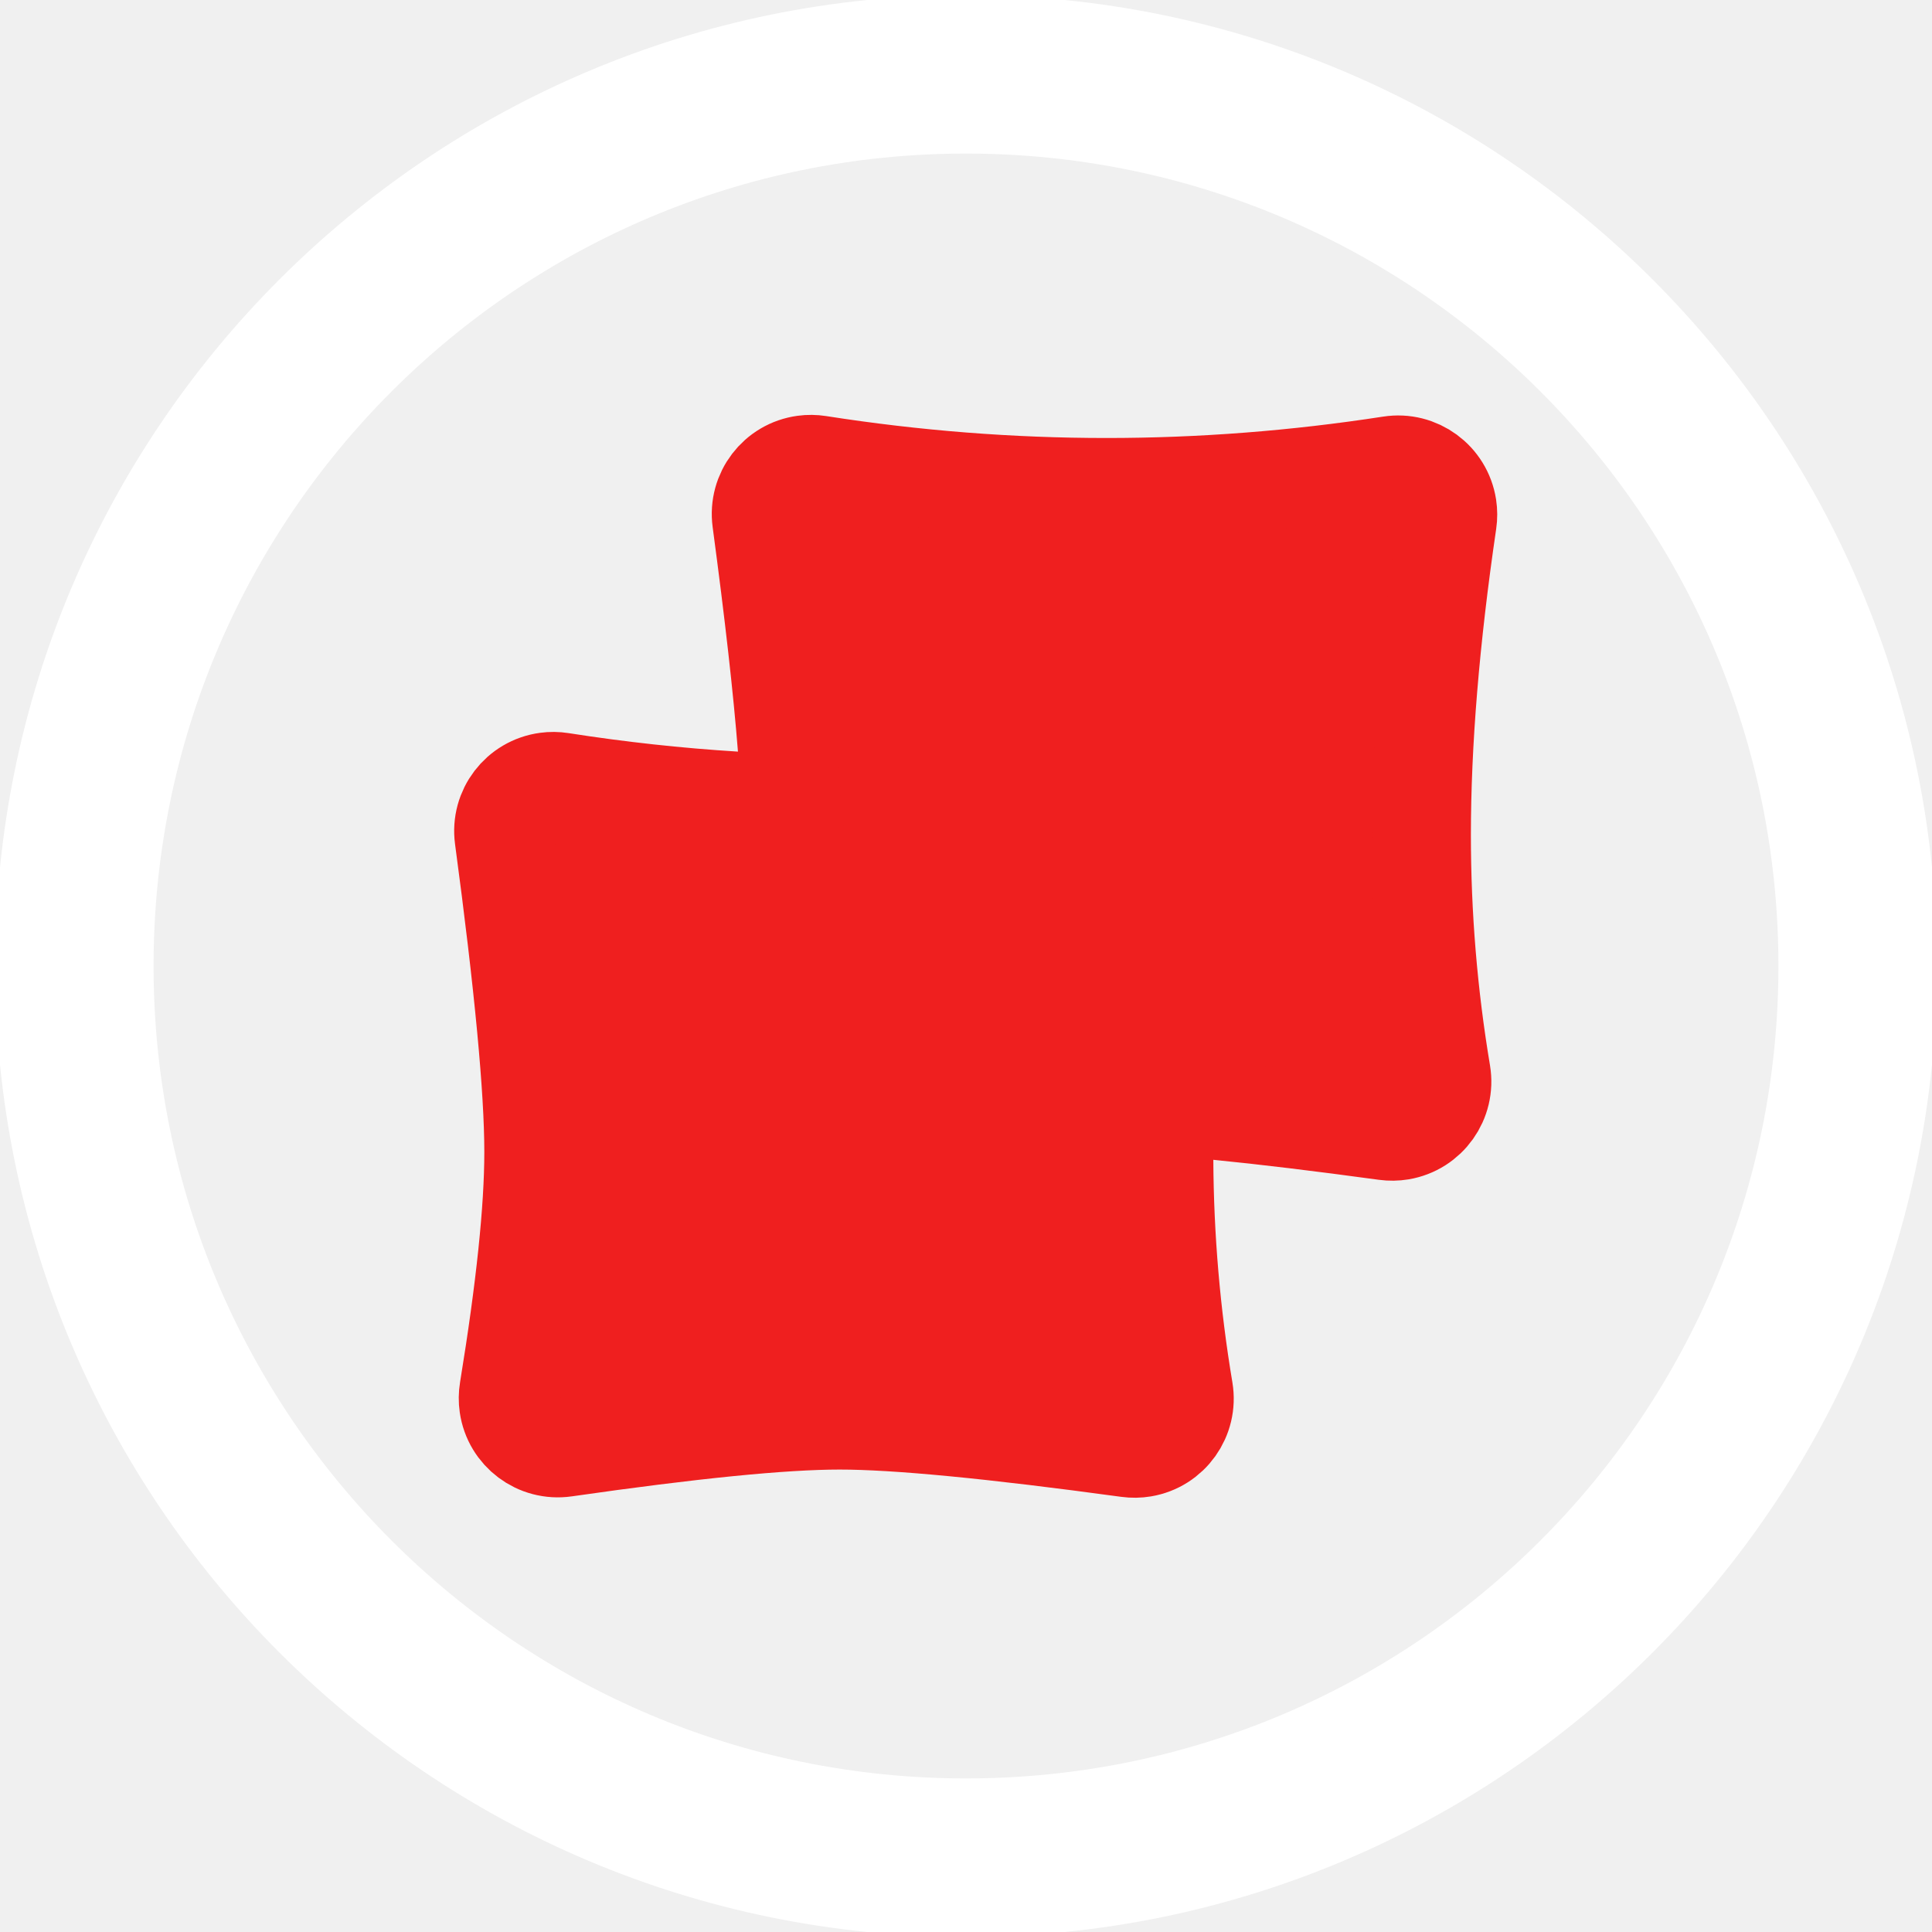
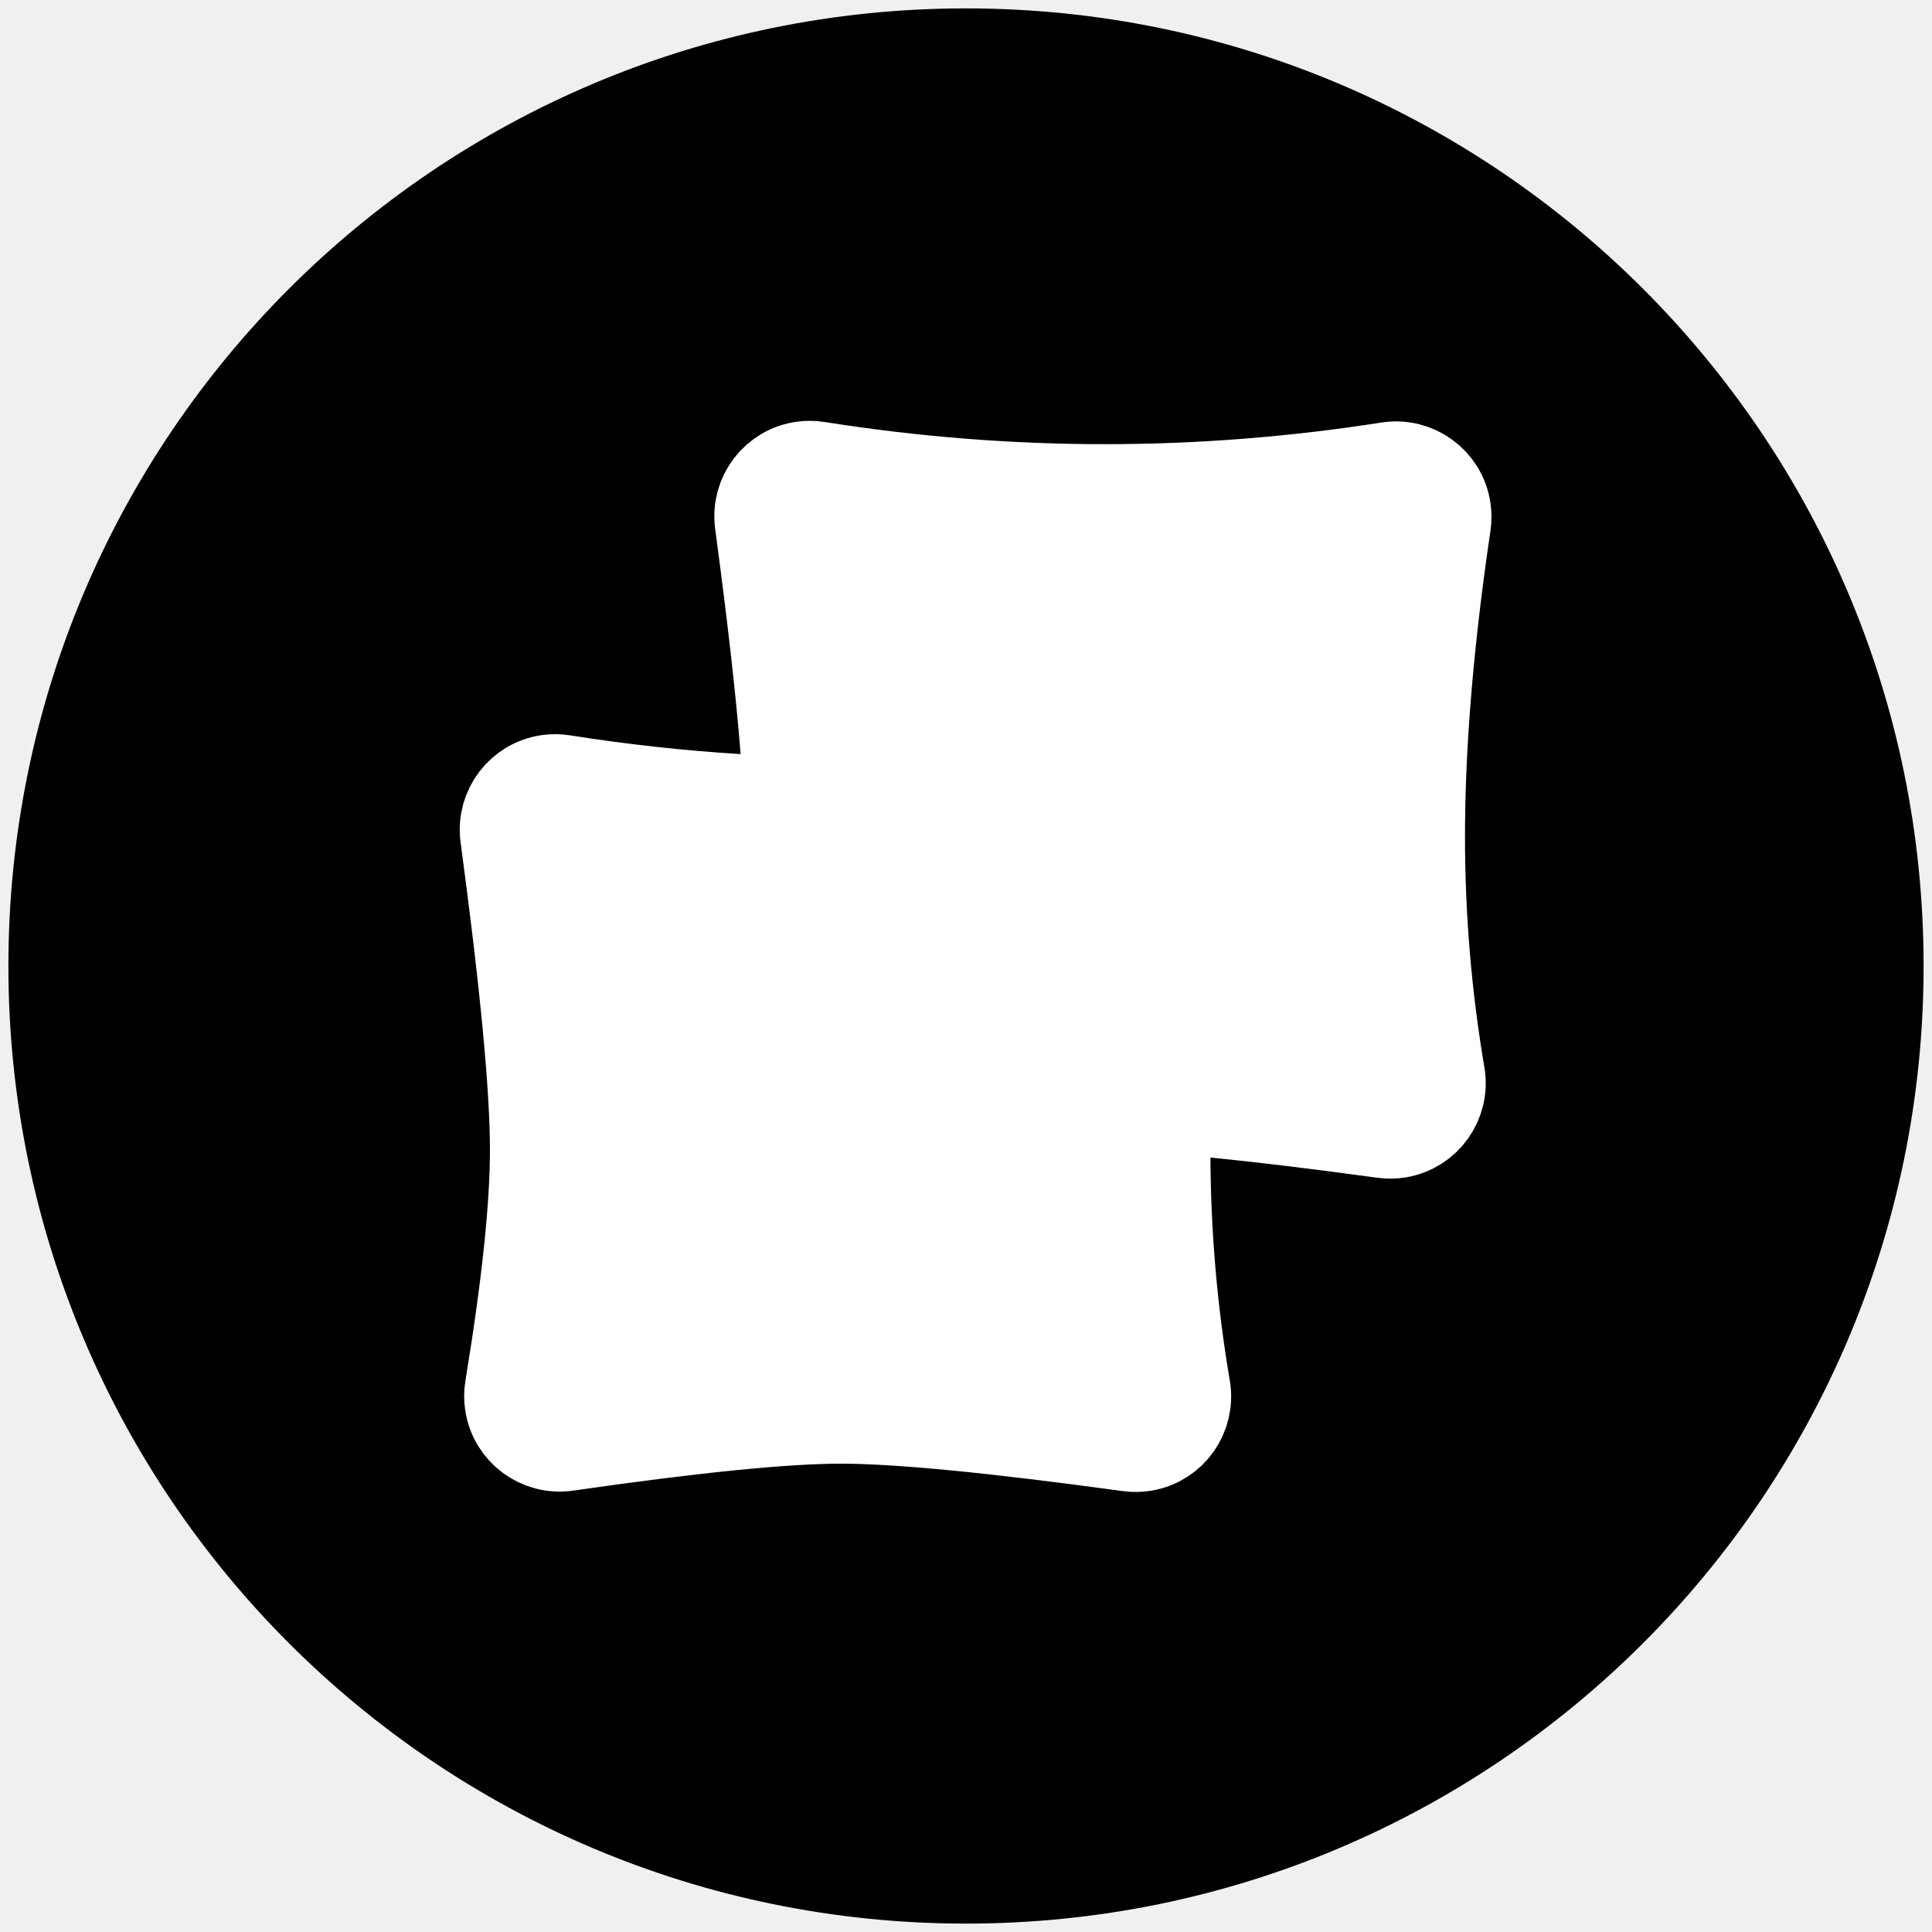
- <svg xmlns="http://www.w3.org/2000/svg" width="78px" height="78px" viewBox="0 0 78 78" version="1.1">
-   <g id="Artboard" stroke="none" stroke-width="1" fill="none" fill-rule="evenodd">
-     <g id="Group-2" transform="translate(3, 3)">
-       <g id="Group" transform="translate(15.2, 13.6)" fill="#EF1F1F" stroke="#EF1F1F" stroke-width="4">
-         <path d="M13.587,13.588 L13.767,15.883 L11.47,15.741 C9.128,15.596 6.786,15.34 4.446,14.974 C4.255,14.944 4.062,14.942 3.871,14.968 C2.776,15.114 2.007,16.121 2.154,17.216 C2.953,23.168 3.353,27.381 3.353,29.909 C3.353,32.237 3.016,35.433 2.347,39.53 C2.314,39.731 2.312,39.935 2.341,40.136 C2.498,41.23 3.512,41.989 4.605,41.832 C9.717,41.098 13.396,40.73 15.695,40.73 C18.011,40.73 21.872,41.104 27.339,41.85 C27.538,41.877 27.741,41.874 27.94,41.841 C29.029,41.658 29.764,40.627 29.582,39.538 C29.068,36.469 28.802,33.368 28.785,30.236 L28.773,28.016 L30.981,28.234 C32.865,28.42 35.117,28.692 37.739,29.05 C37.938,29.077 38.141,29.074 38.34,29.041 C39.429,28.858 40.164,27.827 39.982,26.738 C39.45,23.562 39.184,20.352 39.184,17.109 C39.184,13.398 39.532,9.185 40.226,4.464 C40.255,4.267 40.254,4.066 40.224,3.868 C40.055,2.777 39.034,2.028 37.942,2.197 C34.119,2.787 30.294,3.083 26.468,3.083 C22.593,3.083 18.719,2.78 14.846,2.174 C14.655,2.144 14.462,2.142 14.271,2.168 C13.176,2.314 12.407,3.321 12.554,4.416 C13.056,8.161 13.401,11.216 13.587,13.588 Z" id="Combined-Shape" />
+ <svg xmlns="http://www.w3.org/2000/svg" width="114px" height="114px" viewBox="0 0 114 114" version="1.1">
+   <g id="Page-1" stroke="none" stroke-width="1" fill="none" fill-rule="evenodd">
+     <g id="Artboard" transform="translate(-8, -33)">
+       <g id="Group-2" transform="translate(13, 38)">
+         <g id="Group" transform="translate(21.95556, 19.64444)" />
+         <circle id="Oval" stroke="#000000" stroke-width="9.009" fill="#000000" cx="52" cy="52" r="52" />
+         <path d="M41.508,39.277 L41.762,42.508 L38.527,42.307 C35.084,42.094 31.641,41.715 28.198,41.171 C27.928,41.128 27.654,41.125 27.383,41.161 C25.842,41.369 24.761,42.786 24.968,44.327 C26.138,53.025 26.725,59.171 26.725,62.846 C26.725,66.24 26.228,70.919 25.241,76.926 C25.194,77.21 25.191,77.5 25.233,77.784 C25.454,79.323 26.882,80.391 28.421,80.169 C35.904,79.091 41.28,78.55 44.627,78.55 C47.994,78.55 53.635,79.099 61.632,80.194 C61.916,80.233 62.203,80.228 62.486,80.181 C64.018,79.92 65.05,78.466 64.79,76.933 C64.027,72.442 63.632,67.903 63.607,63.318 L63.59,60.193 L66.699,60.5 C69.467,60.774 72.784,61.175 76.654,61.705 C76.938,61.744 77.226,61.74 77.508,61.692 C79.041,61.431 80.072,59.977 79.812,58.445 C79.023,53.799 78.628,49.103 78.628,44.357 C78.628,38.951 79.14,32.804 80.161,25.909 C80.203,25.628 80.202,25.343 80.158,25.062 C79.918,23.526 78.478,22.475 76.942,22.715 C71.359,23.588 65.773,24.024 60.188,24.024 C54.531,24.024 48.875,23.576 43.221,22.682 C42.951,22.639 42.676,22.636 42.405,22.672 C40.864,22.88 39.783,24.297 39.99,25.838 C40.73,31.335 41.236,35.812 41.508,39.277 Z" id="Combined-Shape" stroke="#FFFFFF" stroke-width="5.631" fill="#FFFFFF" />
      </g>
-       <circle id="Oval" stroke="#FFFFFF" stroke-width="6.4" cx="36" cy="36" r="36" />
    </g>
  </g>
</svg>
